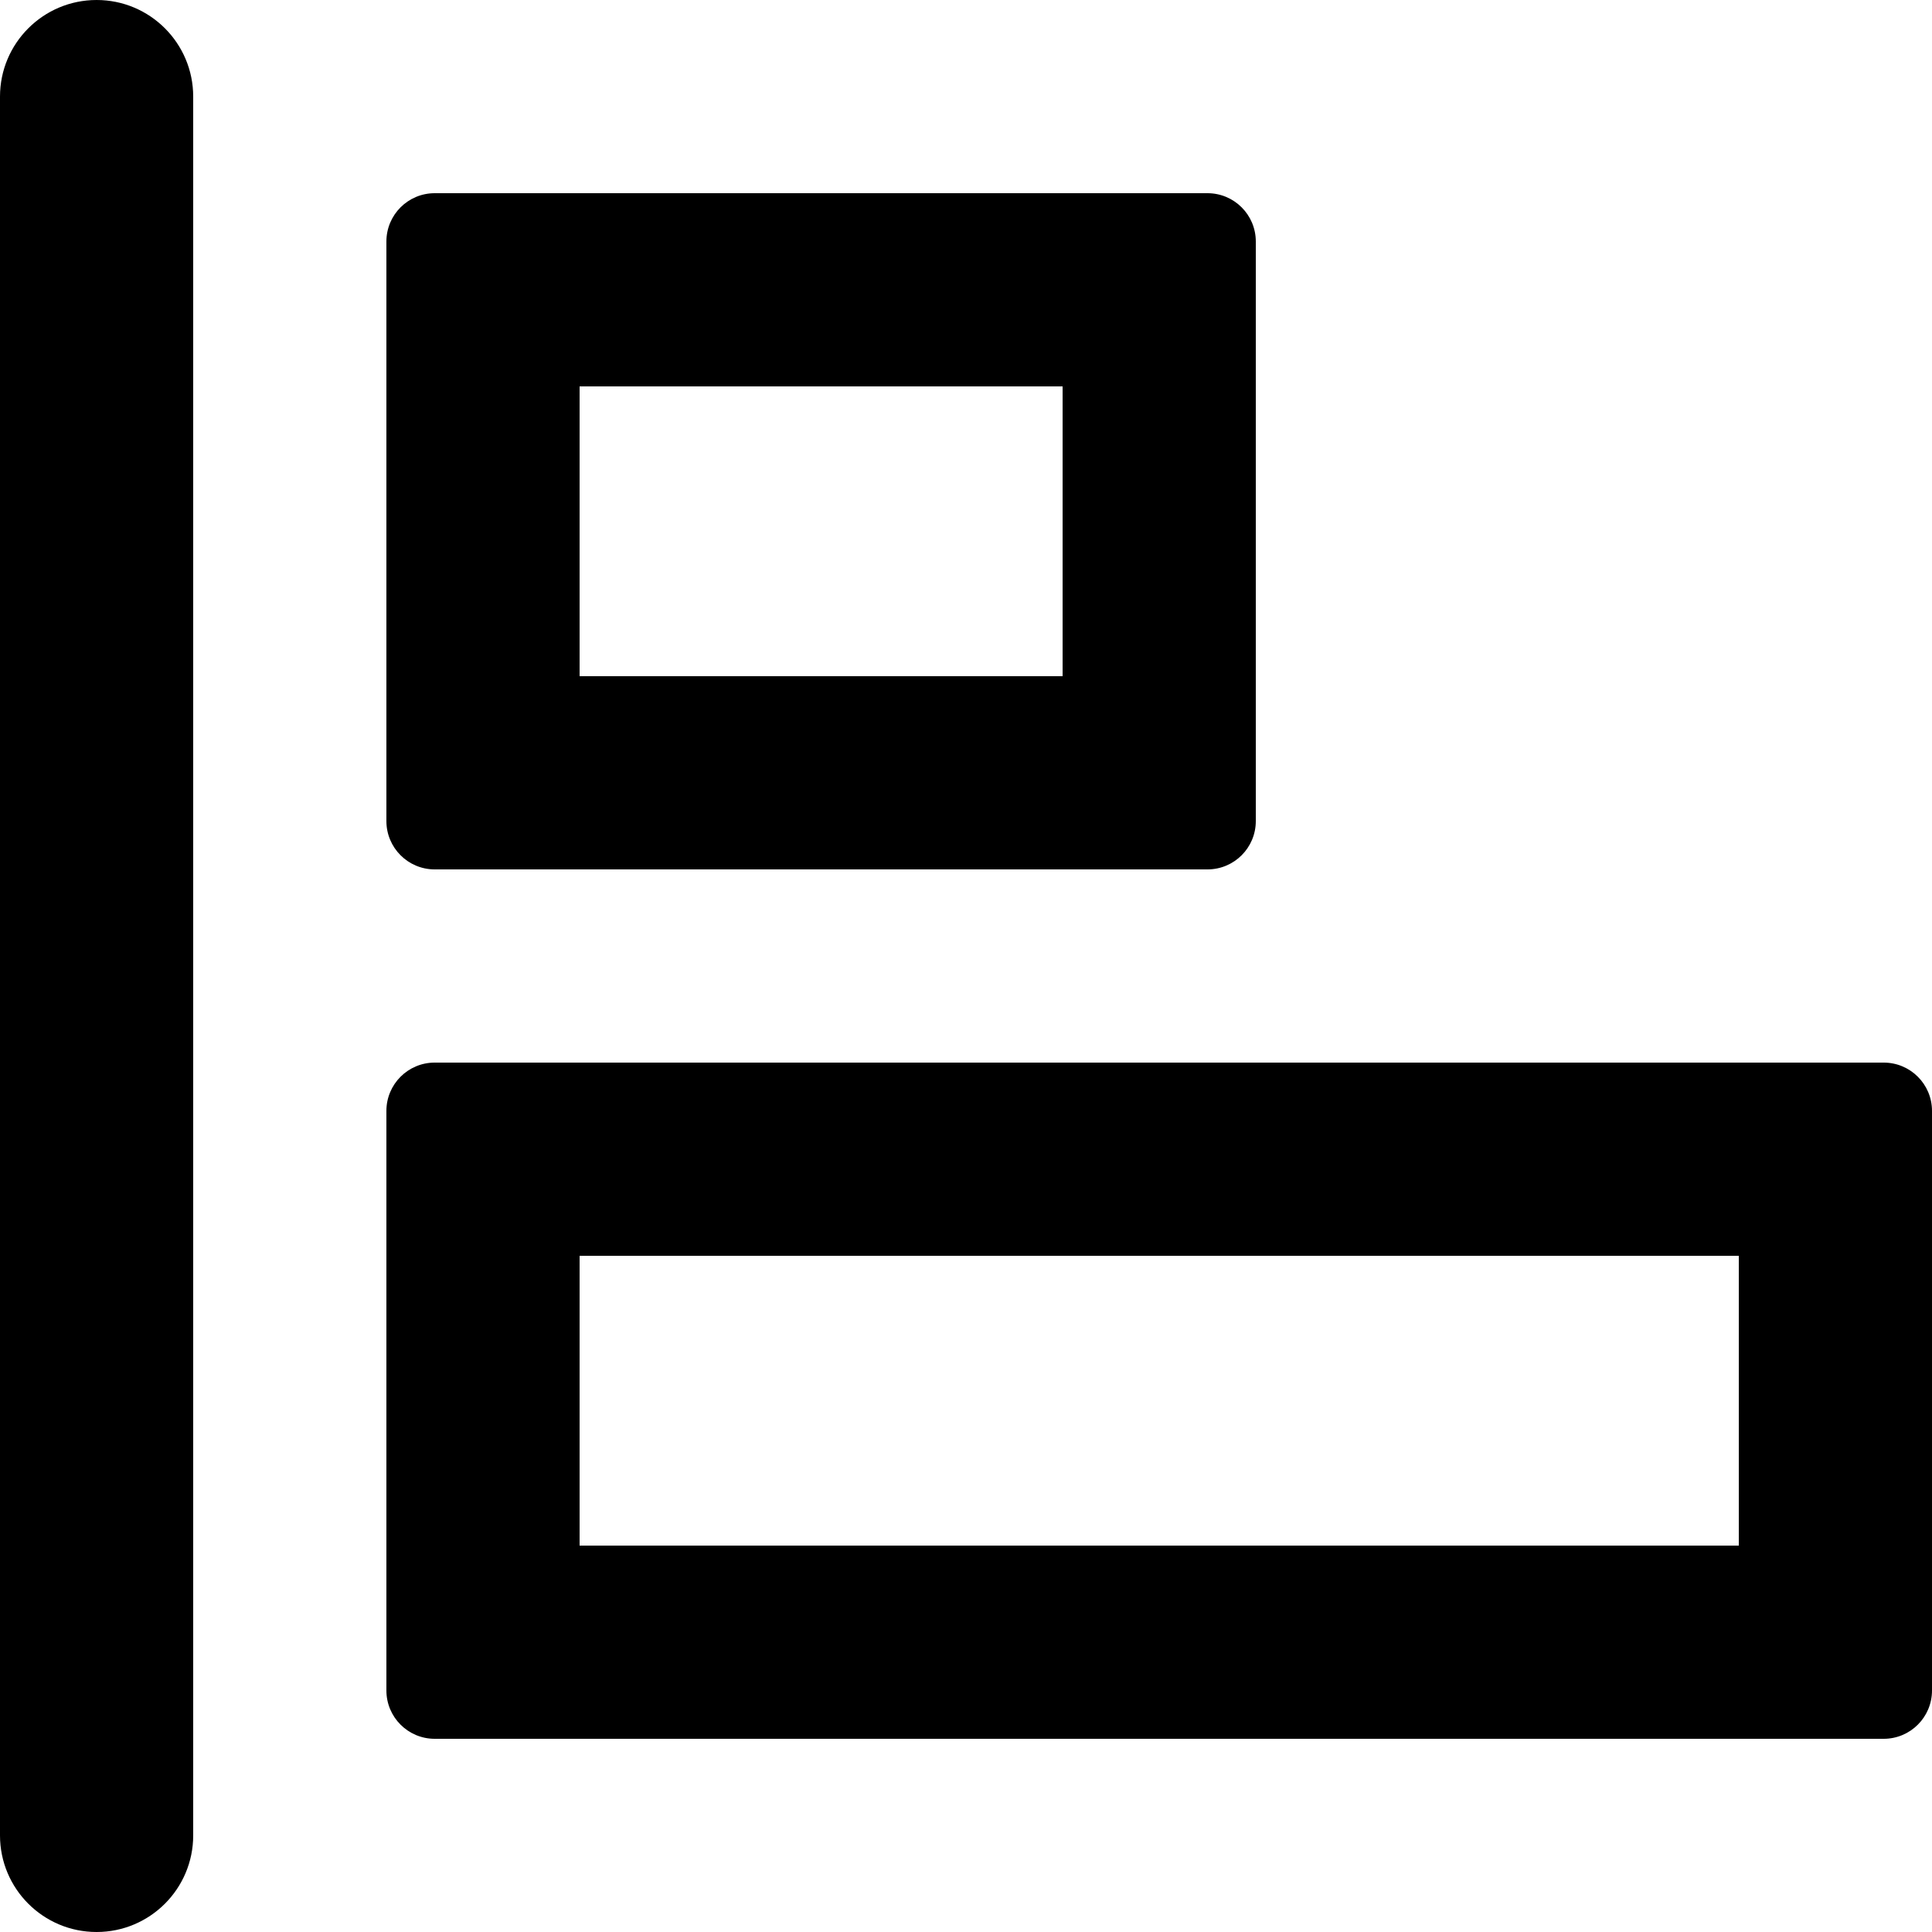
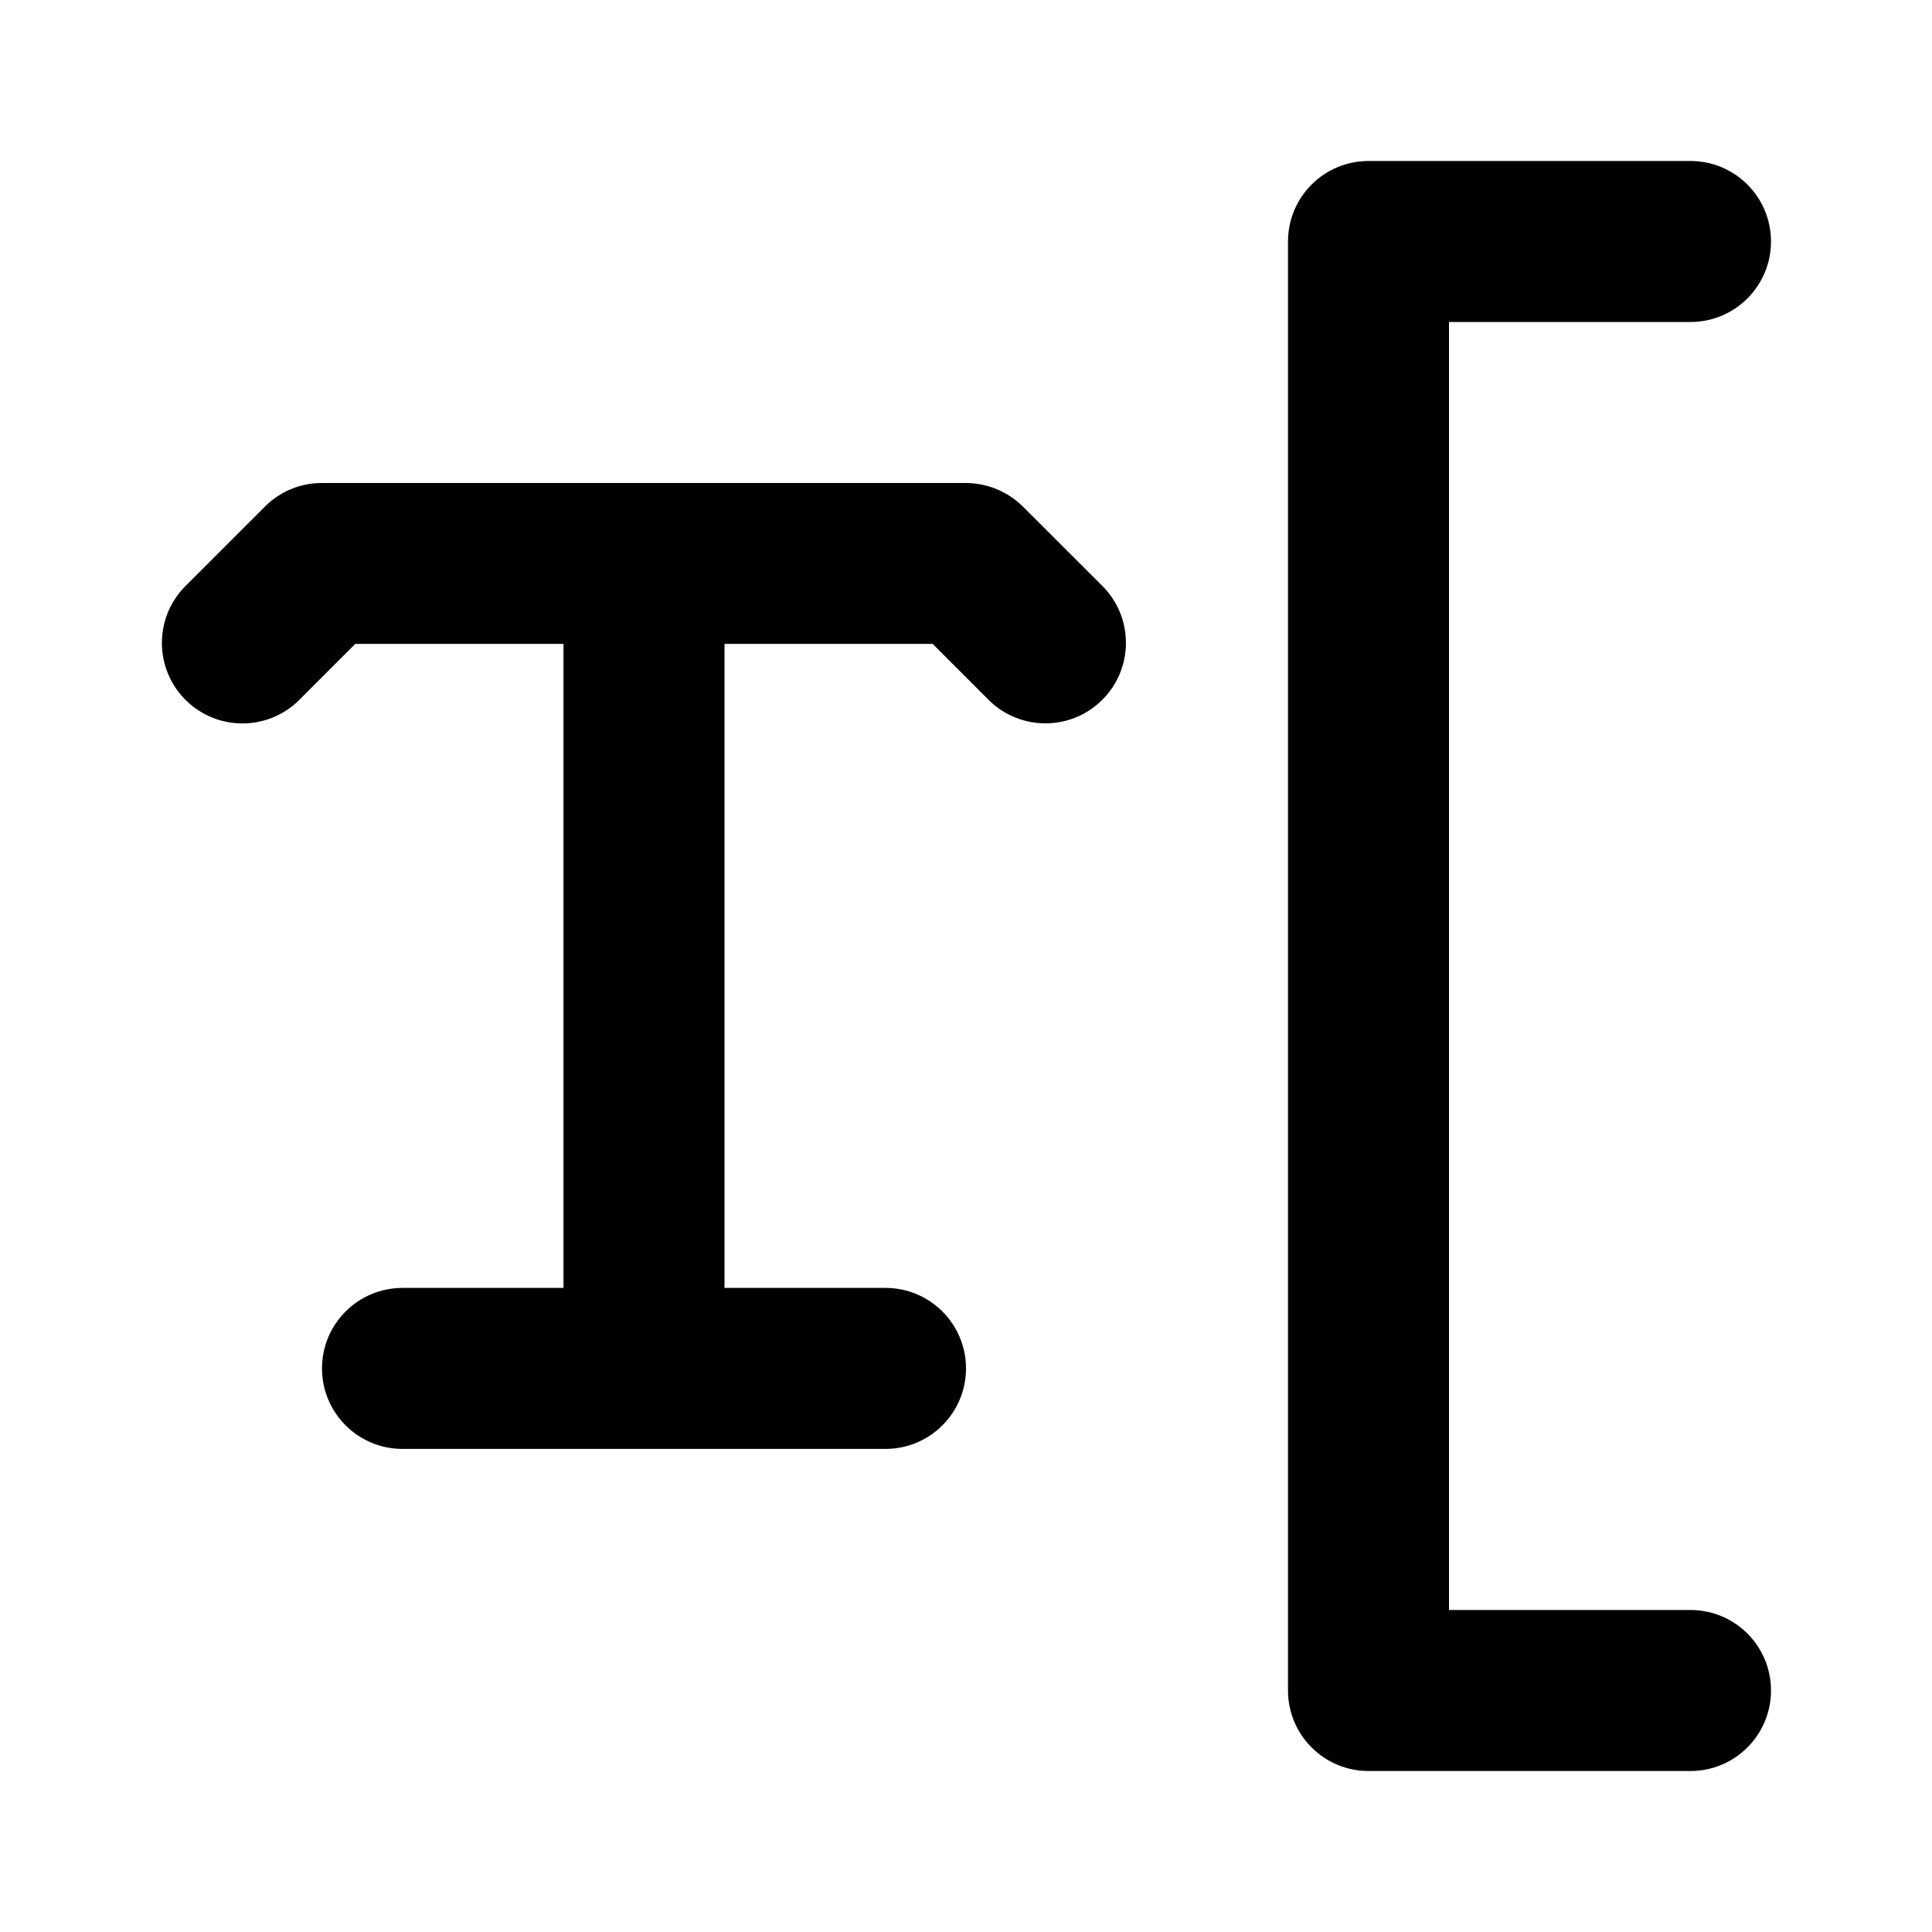
- <svg xmlns="http://www.w3.org/2000/svg" width="20" height="20" viewBox="0 0 20 20">
-   <g transform="translate(-3046 -1379)">
-     <path d="M3065.5,1390h-15a.5.5,0,0,0-.5.5v6a.5.5,0,0,0,.5.5h15a.5.5,0,0,0,.5-.5v-6A.5.5,0,0,0,3065.5,1390Zm-1.5,5h-12v-3h12Z" />
-     <path d="M3050.5,1388h8a.5.5,0,0,0,.5-.5v-6a.5.5,0,0,0-.5-.5h-8a.5.5,0,0,0-.5.5v6A.5.5,0,0,0,3050.5,1388Zm1.5-5h5v3h-5Z" />
-     <path d="M3047,1379a1,1,0,0,0-1,1v18a1,1,0,0,0,2,0v-18A1,1,0,0,0,3047,1379Z" />
+ <svg xmlns="http://www.w3.org/2000/svg" width="24" height="24" viewBox="0 0 24 24">
+   <g transform="translate(-1636 -1245)">
+     <path d="M1657,1265h-3v-16h3a1,1,0,0,0,0-2h-4a1,1,0,0,0-1,1v18a1,1,0,0,0,1,1h4a1,1,0,0,0,0-2Z" />
+     <path d="M1648.708,1251.294A1.013,1.013,0,0,0,1648,1251h-8l-.008,0a.995.995,0,0,0-.7.292l-1,1a1,1,0,0,0,1.414,1.414l.707-.707H1643v8h-2a1,1,0,0,0,0,2h6a1,1,0,0,0,0-2h-2v-8h2.586l.706.706a1,1,0,0,0,1.414-1.414Z" />
  </g>
</svg>
